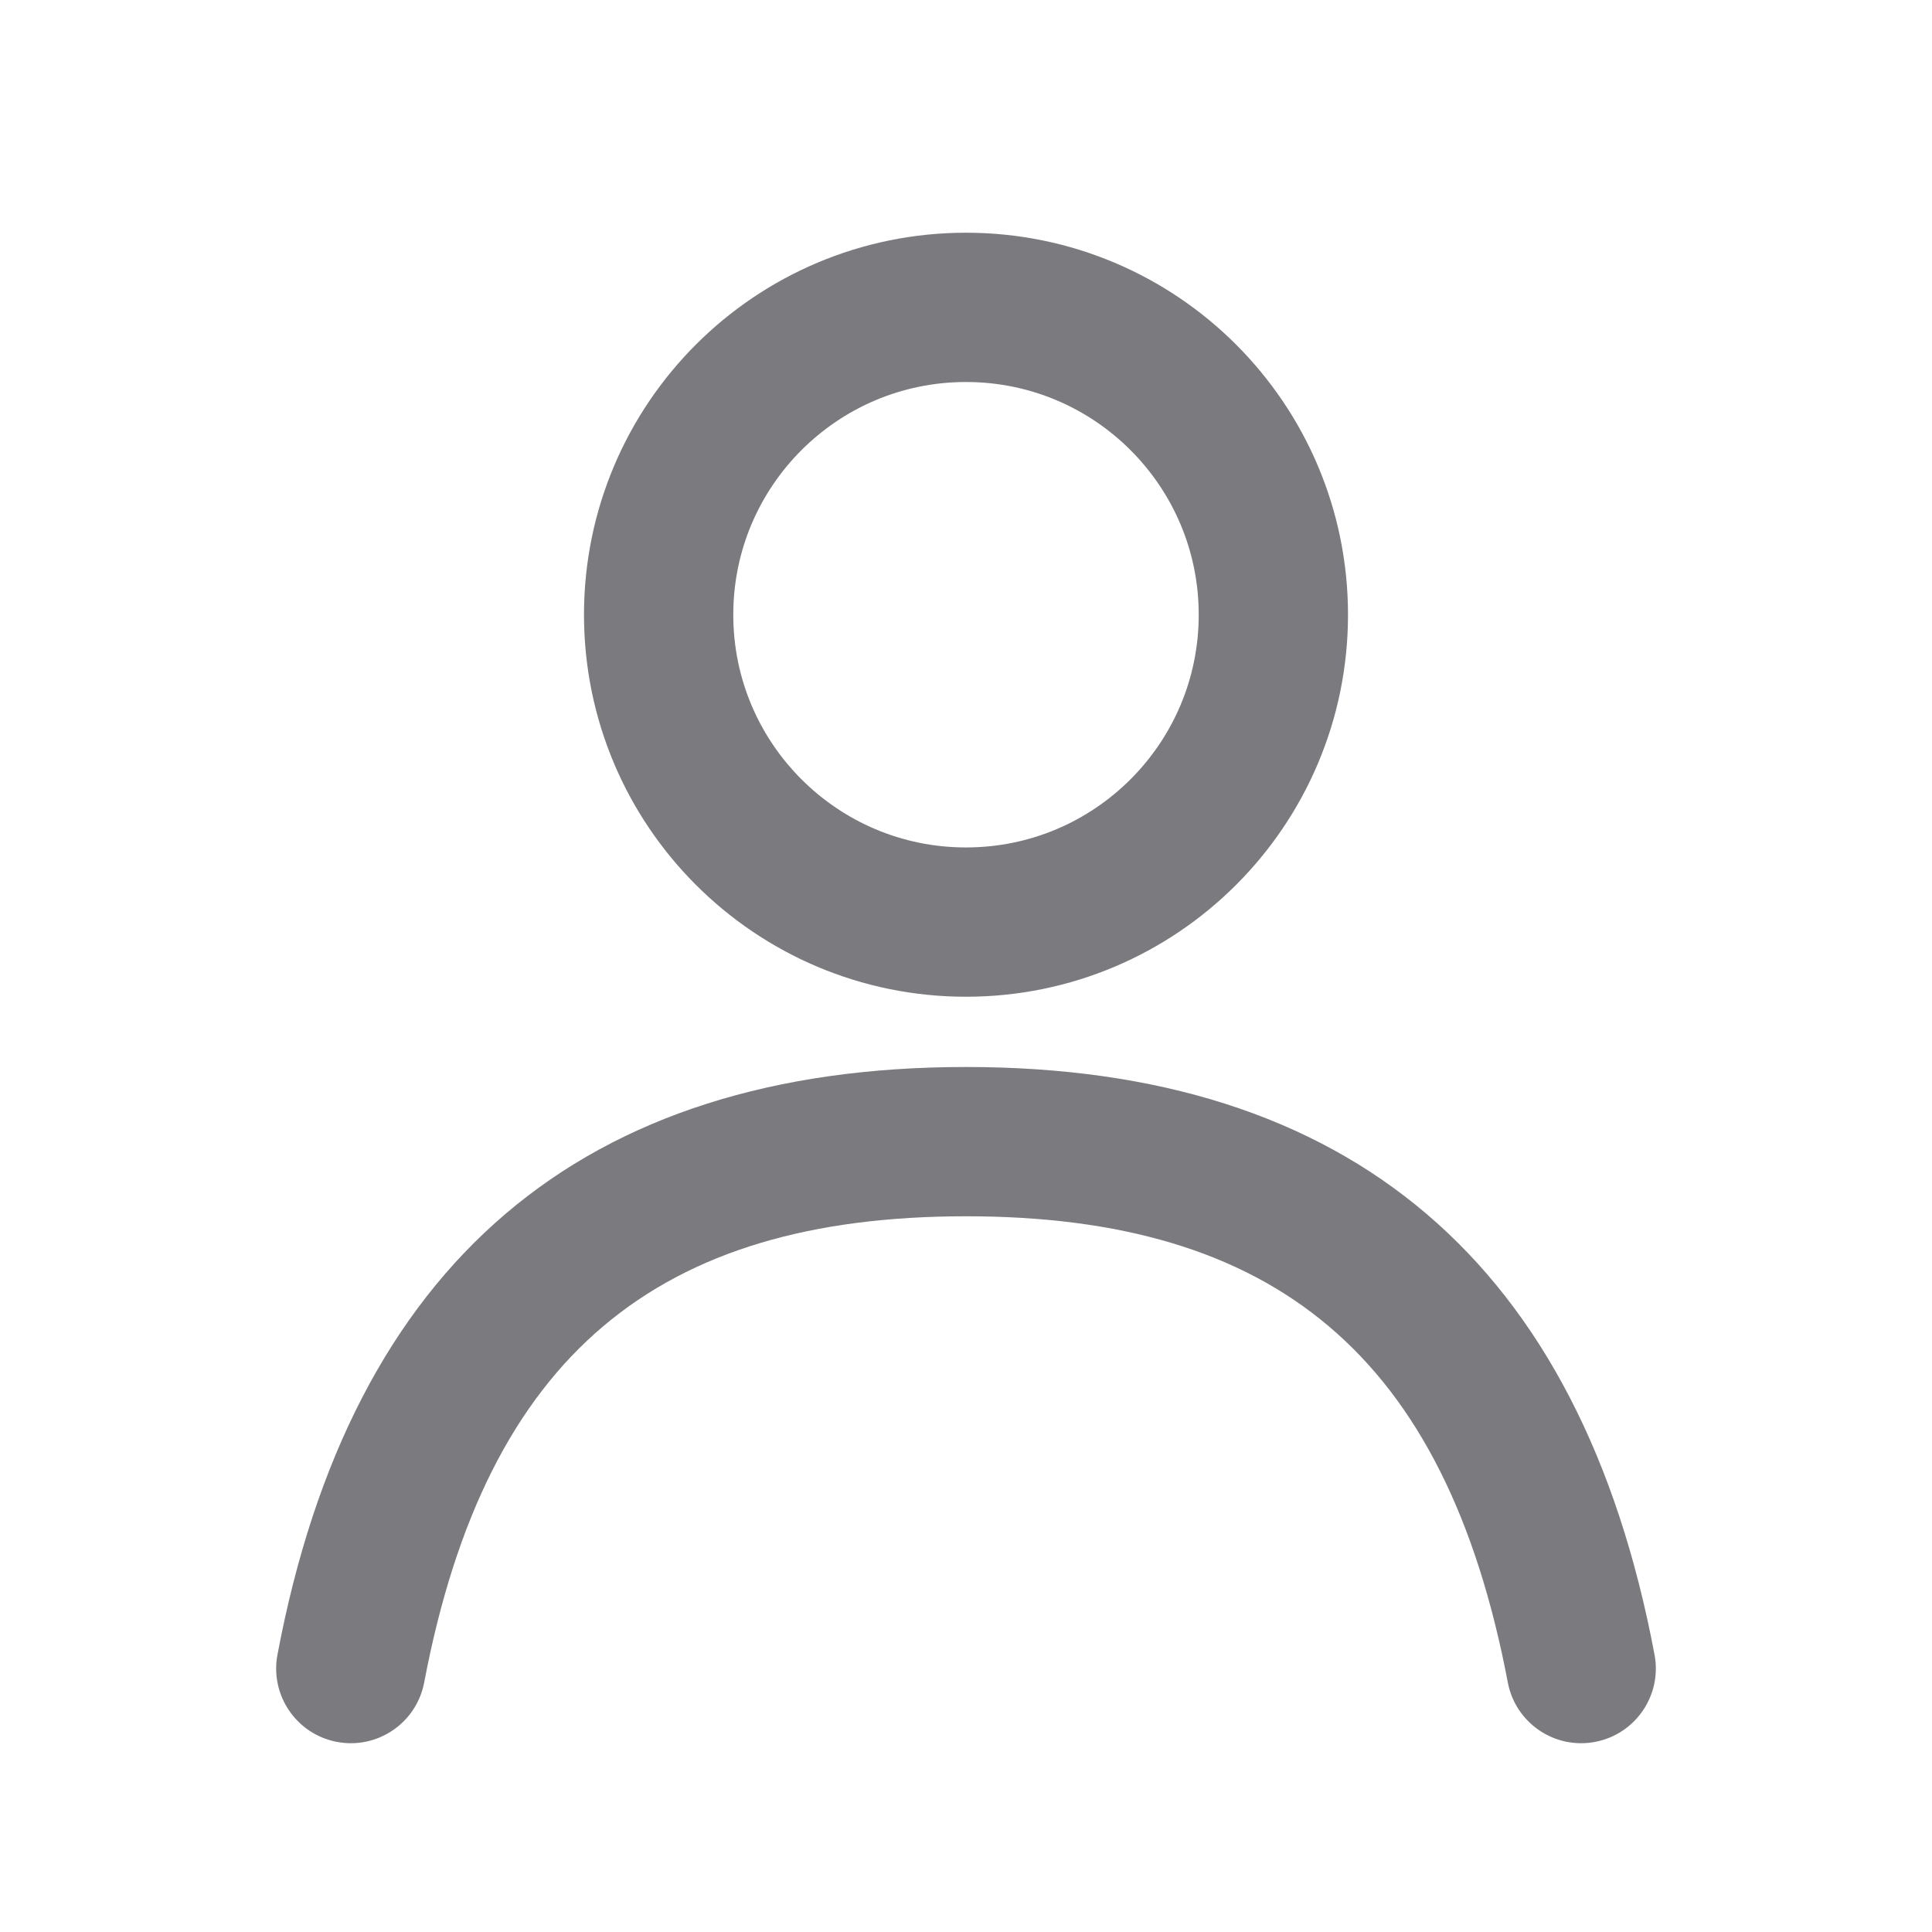
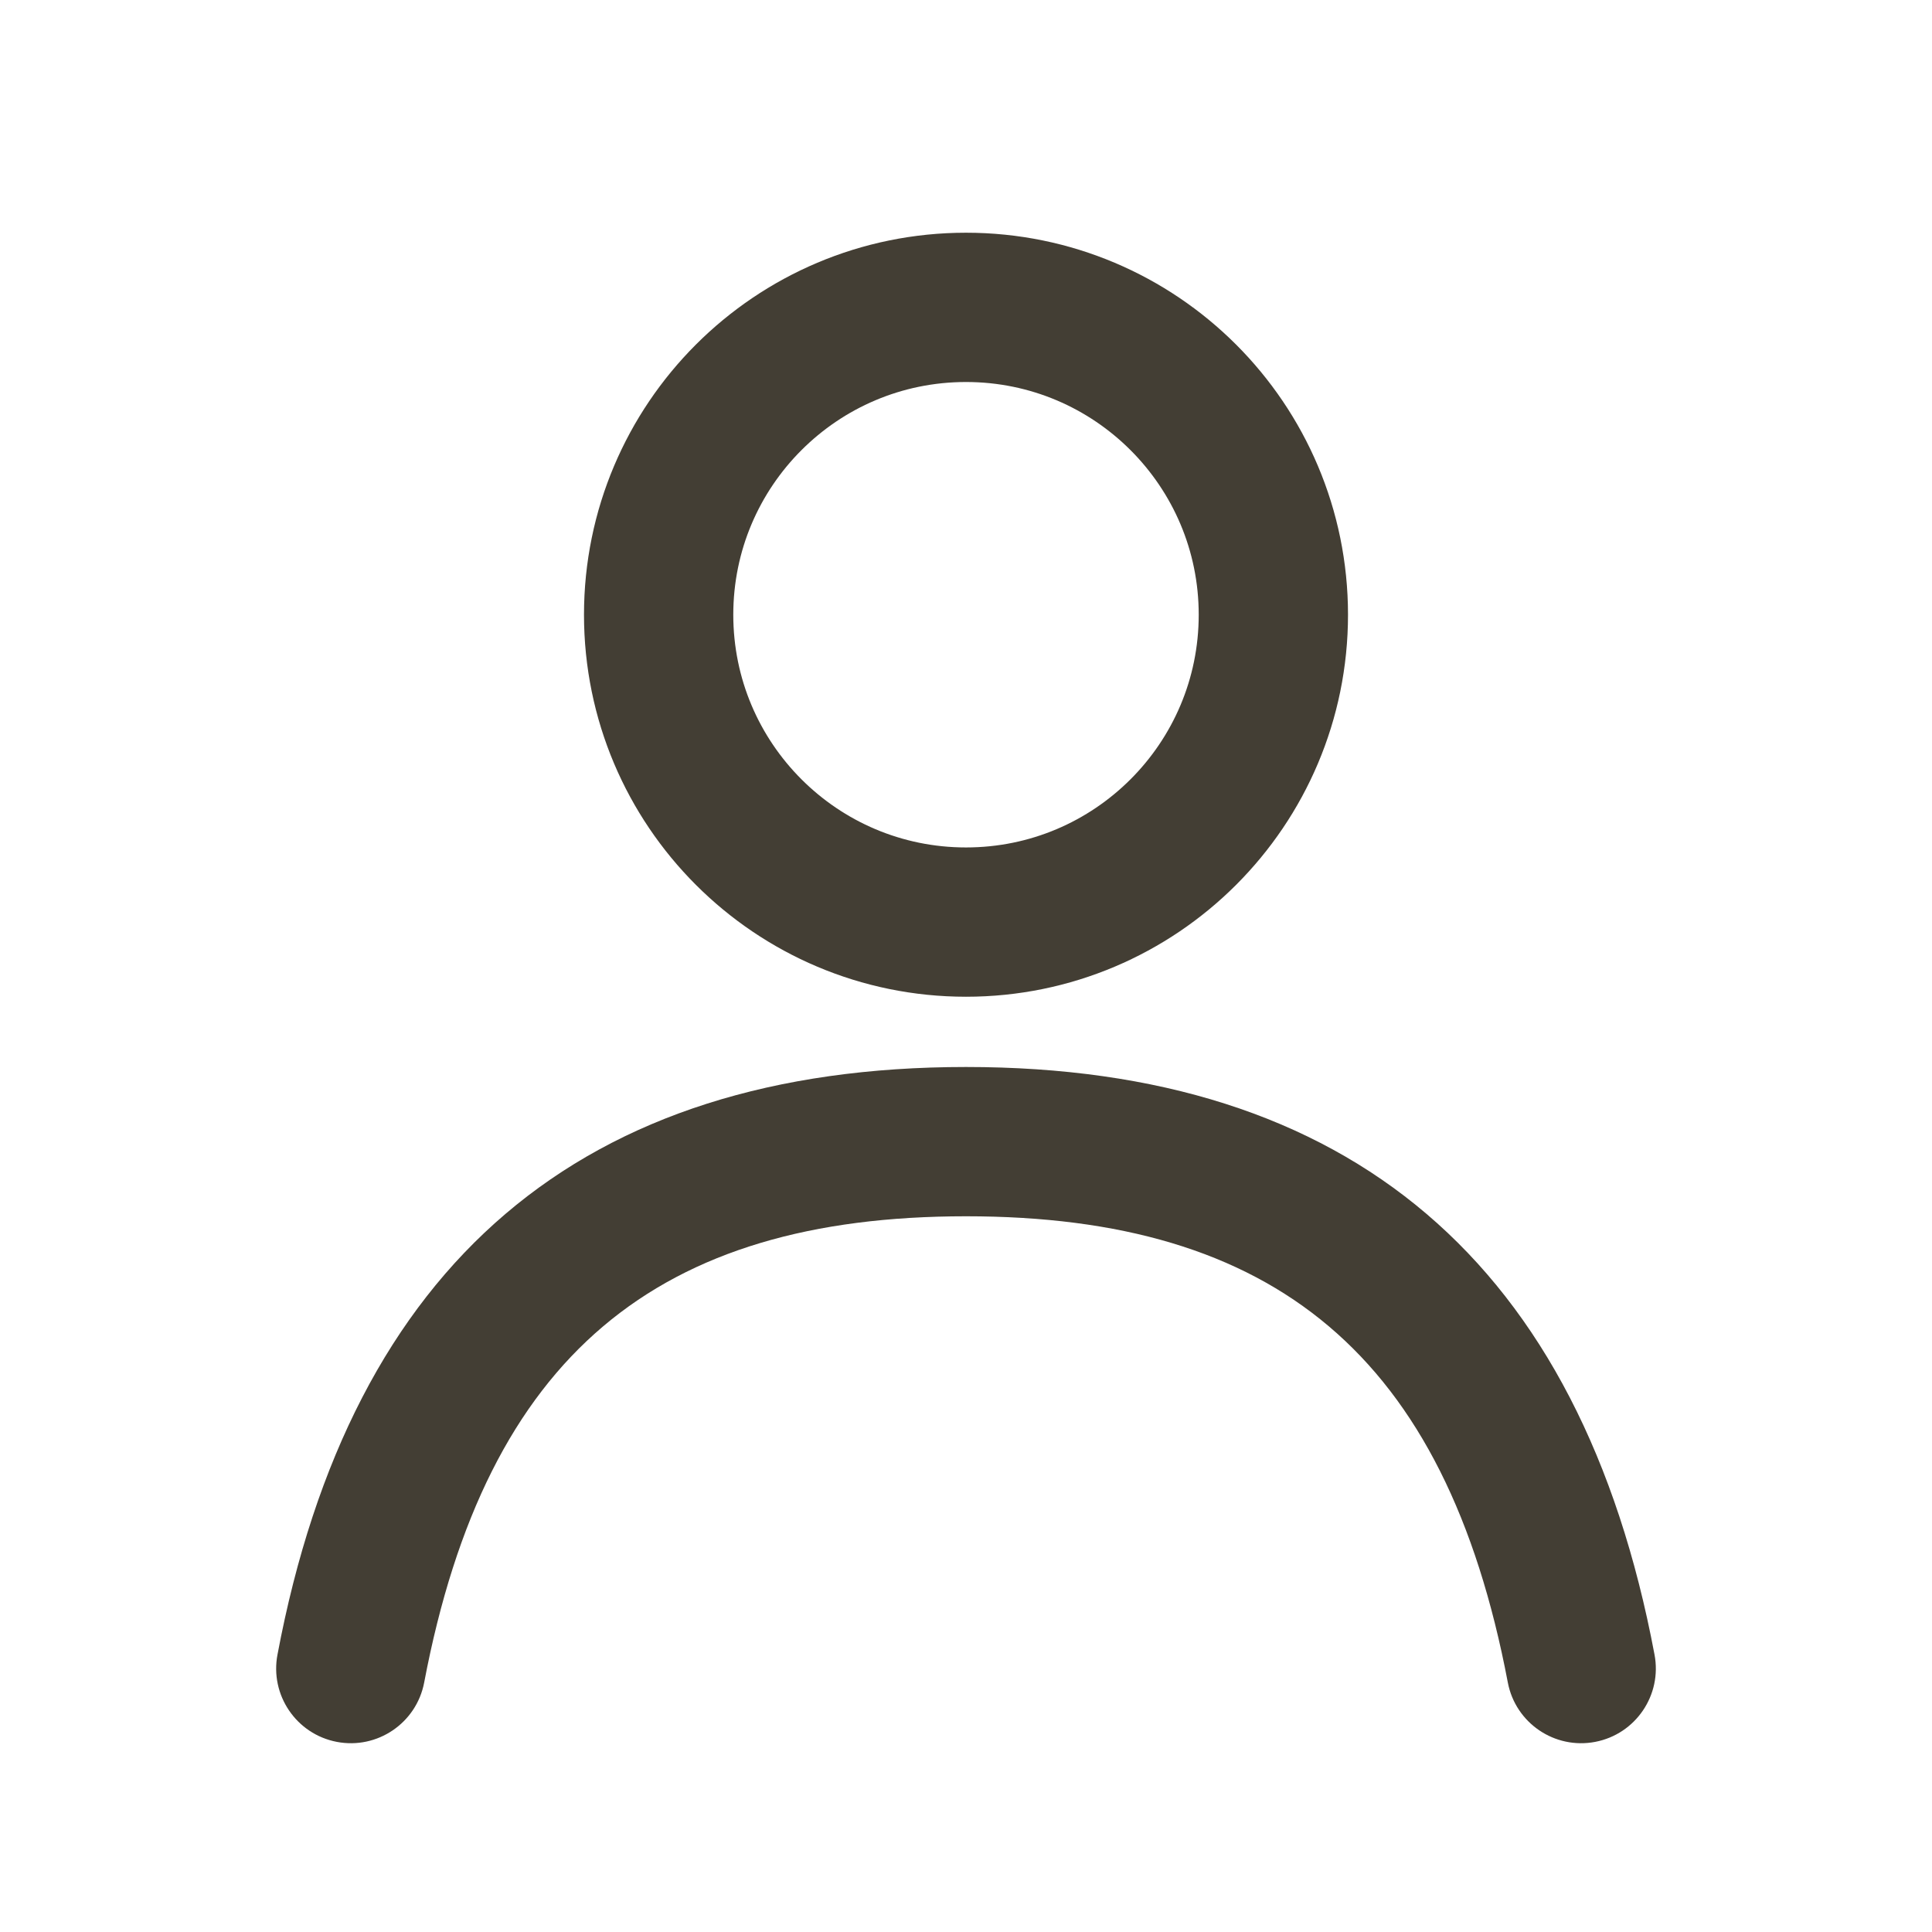
<svg xmlns="http://www.w3.org/2000/svg" width="22" height="22">
-   <circle cx="11" cy="7" r="3.5" fill="none" stroke="#7B7A7E" stroke-width="1.7" />
-   <path fill="#7B7A7E" d="M11 12.15c-4.37 0-7 2.23-7.84 6.69a.85.85 0 0 0 1.67.32C5.54 15.42 7.5 13.85 11 13.85s5.46 1.57 6.17 5.31a.85.85 0 0 0 1.67-.32c-.84-4.46-3.47-6.69-7.84-6.69Z" />
+   <circle cx="11" cy="7" r="3.5" fill="none" stroke="#433E34" stroke-width="1.7" />
+   <path fill="#433E34" d="M11 12.15c-4.37 0-7 2.23-7.84 6.69a.85.85 0 0 0 1.67.32C5.54 15.42 7.5 13.85 11 13.85s5.46 1.57 6.17 5.31a.85.85 0 0 0 1.67-.32c-.84-4.46-3.47-6.69-7.84-6.69Z" />
</svg>
